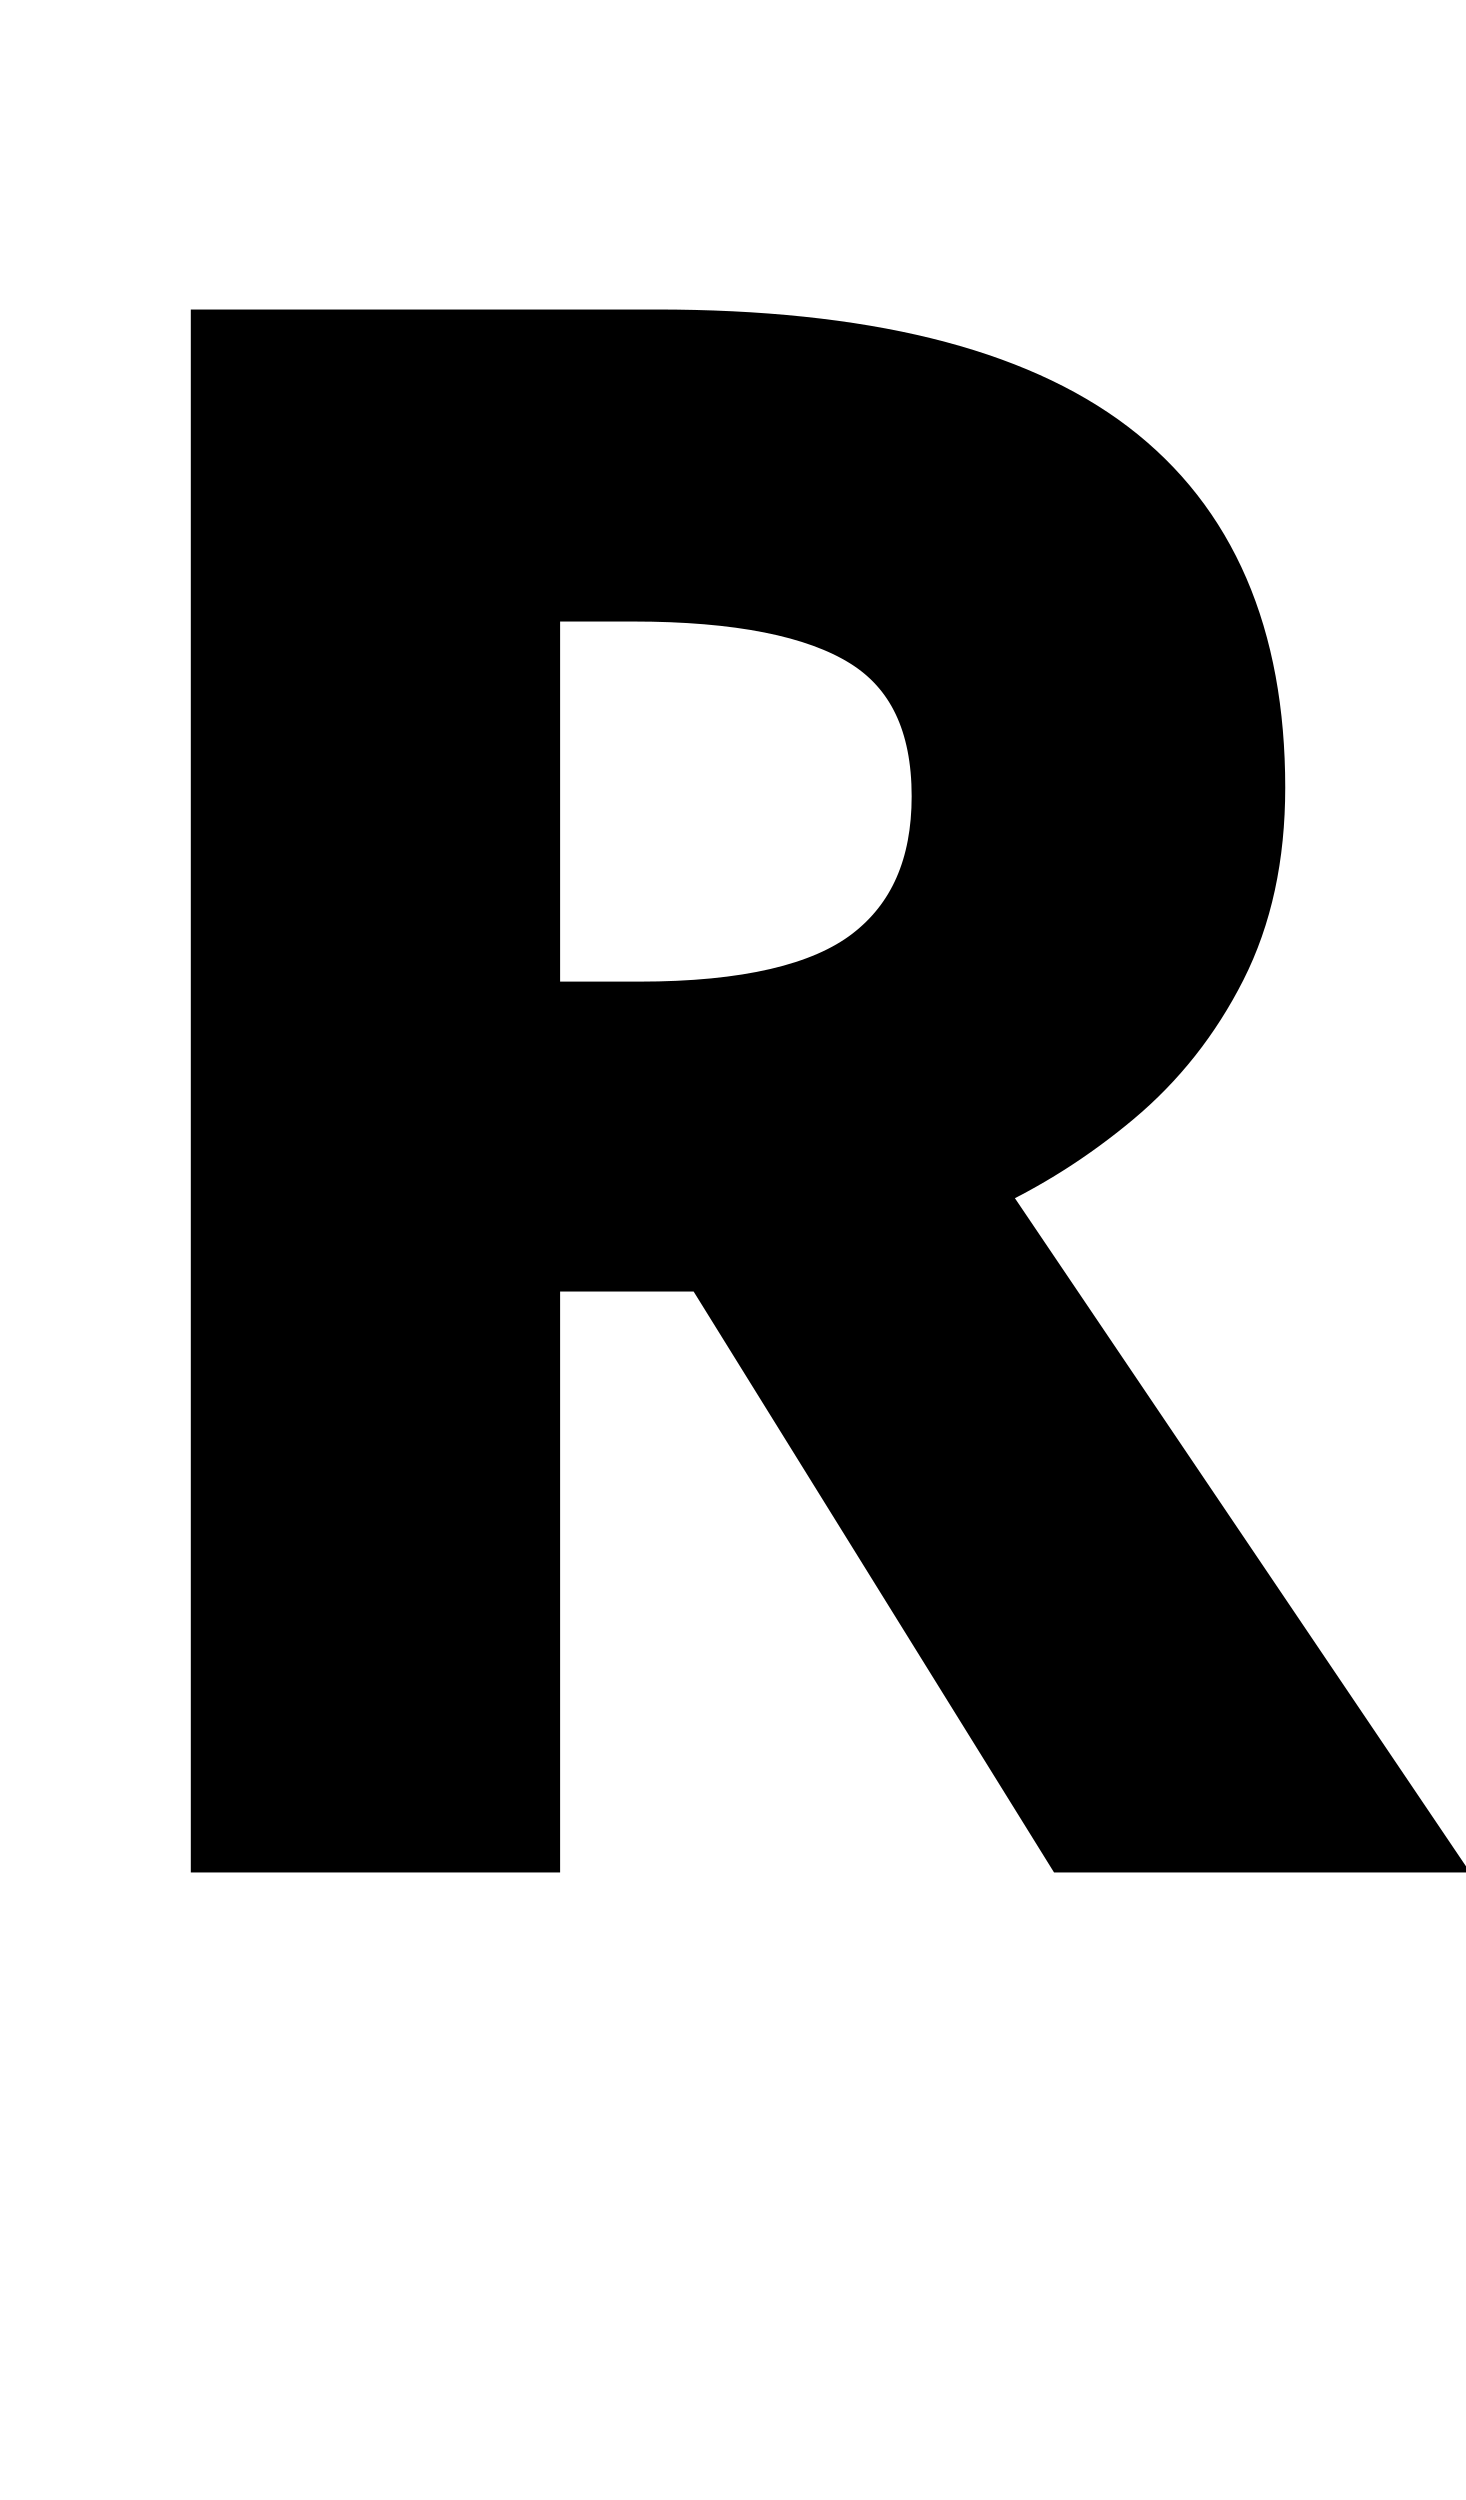
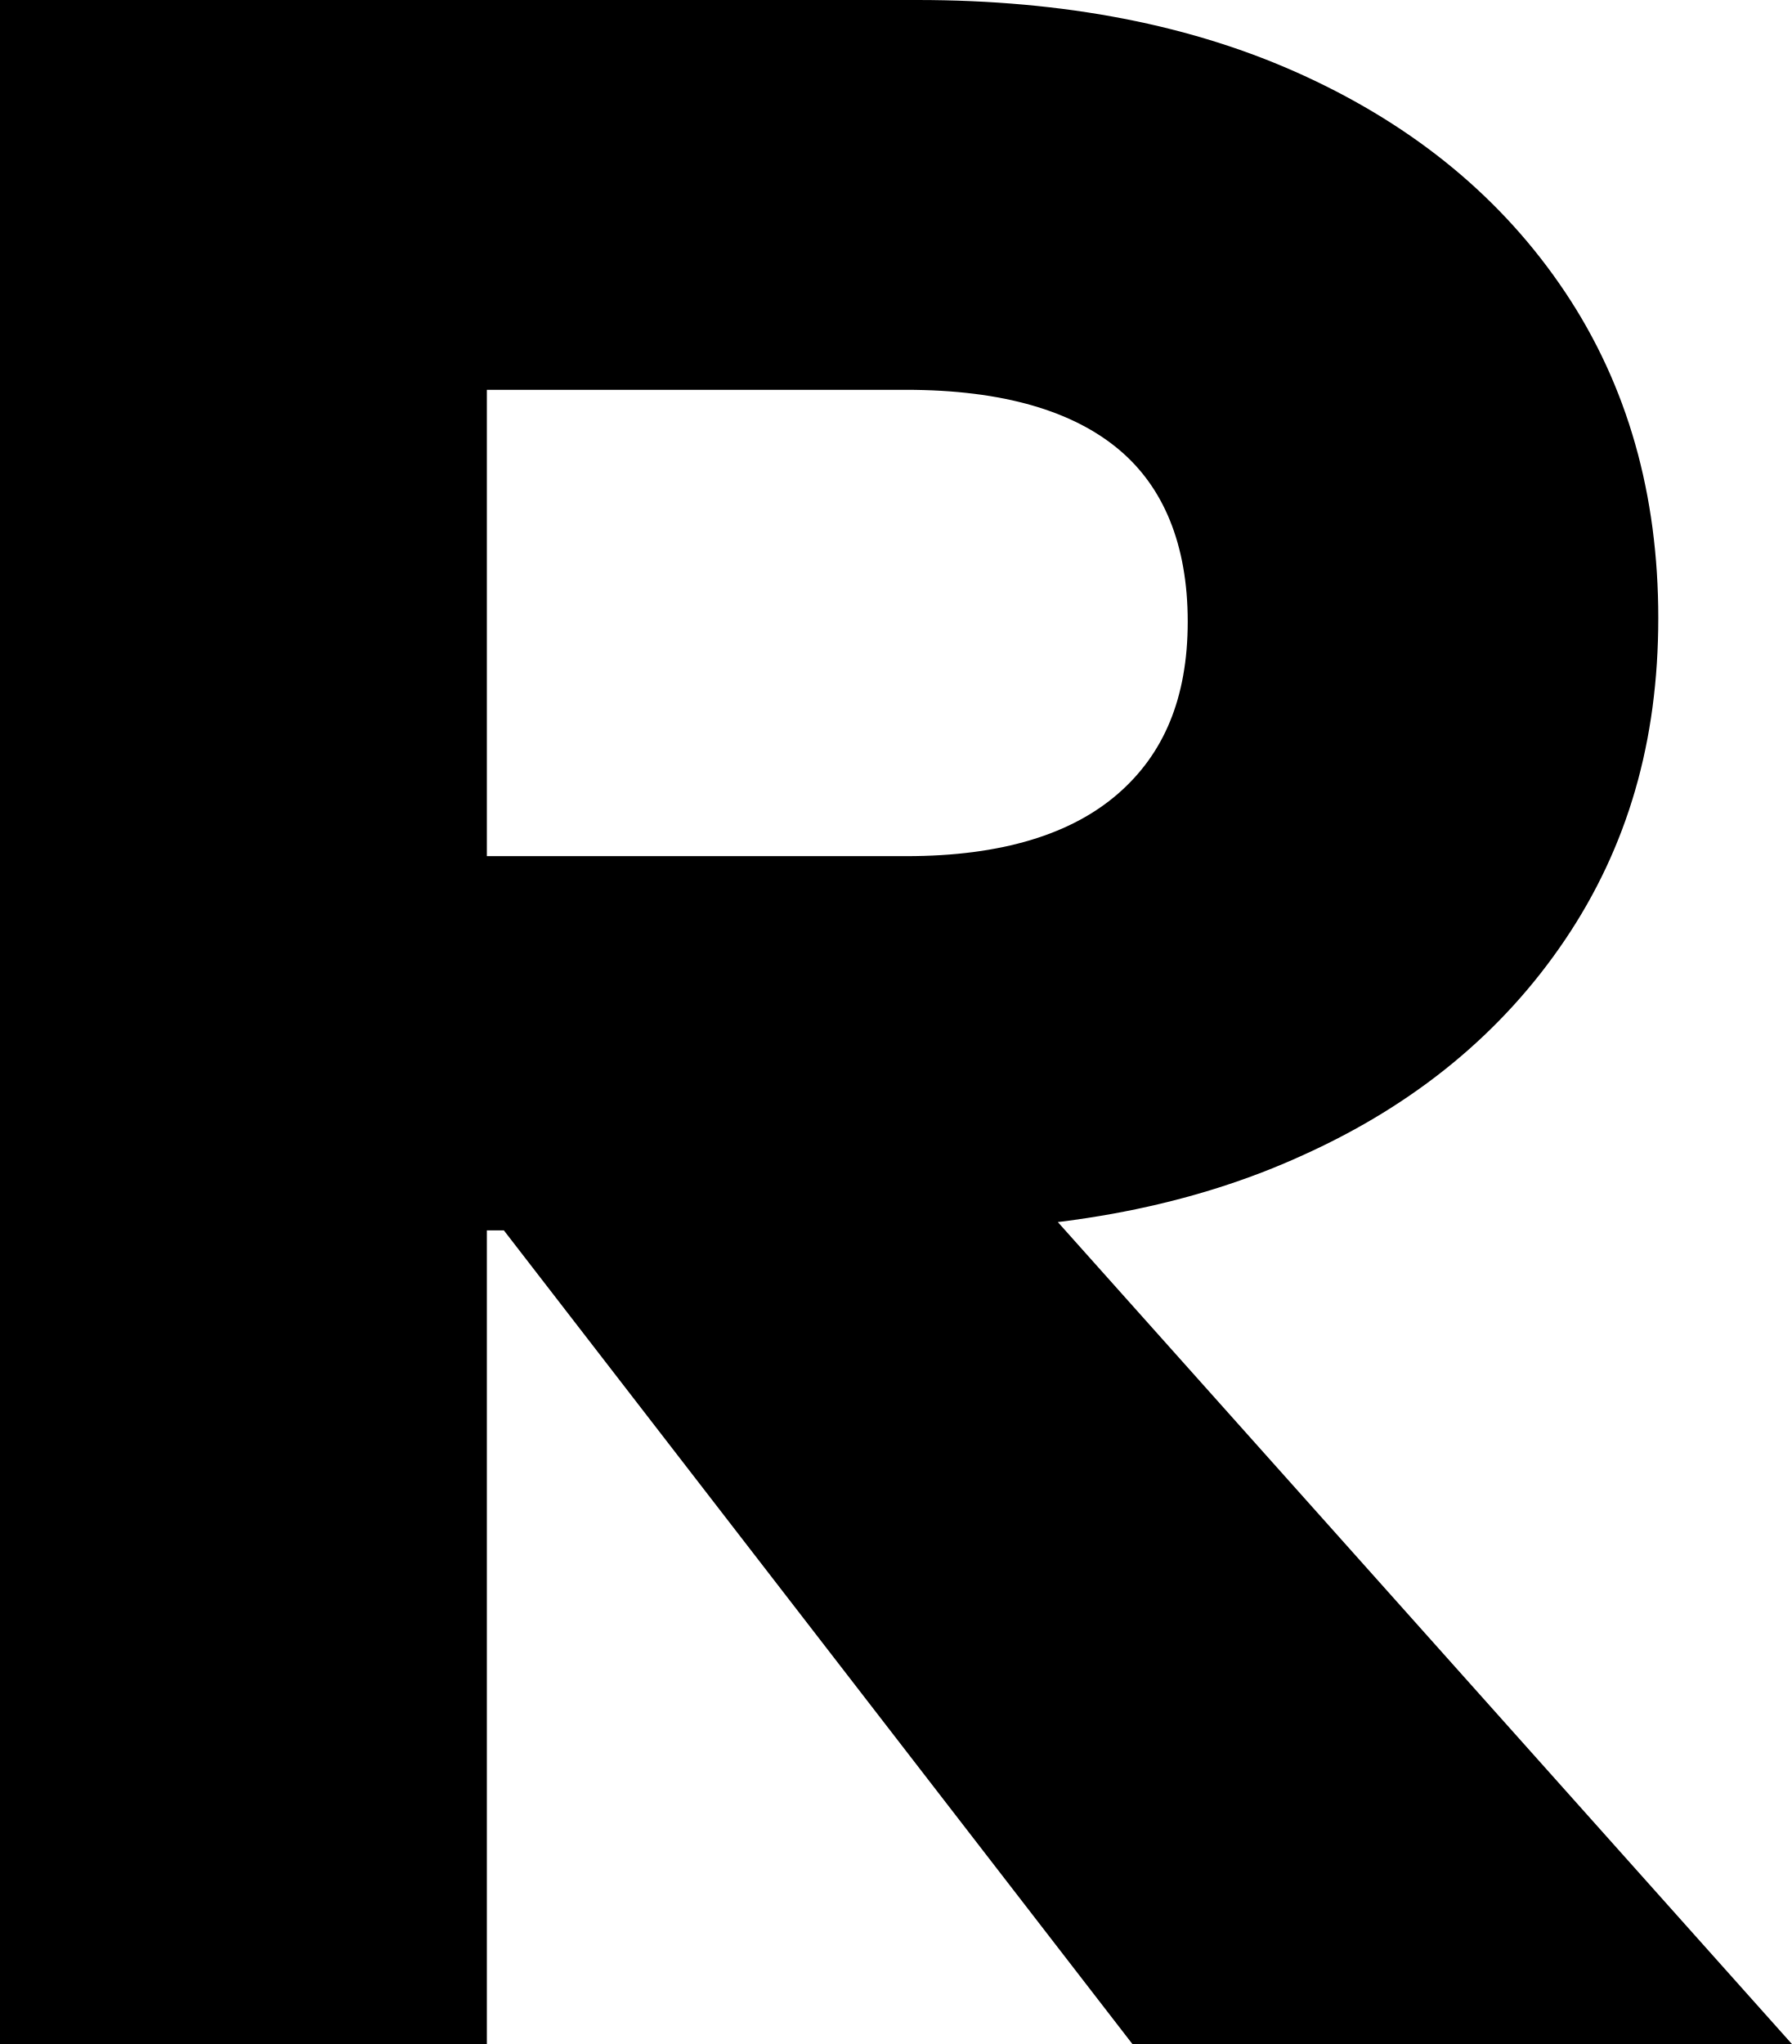
- <svg xmlns="http://www.w3.org/2000/svg" id="Layer_2" data-name="Layer 2" viewBox="0 0 268.21 457.57">
+ <svg xmlns="http://www.w3.org/2000/svg" id="Layer_2" version="1.1" viewBox="0 0 252.8 288.4">
  <defs>
    <style>
-       .cls-1 {
-         font-family: InstrumentSans-Bold, 'Instrument Sans';
-         font-size: 388.04px;
-         font-variation-settings: 'wdth' 100, 'wght' 700;
-         font-weight: 700;
+       .st0 {
+         isolation: isolate;
+       }
+ 
+       .st1 {
+         fill: none;
        stroke: #000;
        stroke-miterlimit: 10;
        stroke-width: 9px;
      }
    </style>
  </defs>
-   <g id="Layer_1-2" data-name="Layer 1">
-     <text class="cls-1" transform="translate(4.5 338.21)">
-       <tspan x="0" y="0">R</tspan>
-     </text>
+   <g id="Layer_1-2">
+     <g class="st0">
+       <g class="st0">
+         <path d="M4.5,283.9V4.5h124.9c20.2,0,37.8,3.4,52.8,10.3,15,6.9,26.6,16.5,34.9,28.9,8.3,12.4,12.4,26.9,12.4,43.5s-4.1,30.6-12.4,42.9c-8.3,12.3-19.9,21.9-34.9,28.7-15,6.9-32.6,10.3-52.8,10.3H51.8v-43.8h76.1c14.2,0,25.2-3.3,32.8-9.9,7.6-6.6,11.4-15.8,11.4-27.7s-3.8-21.4-11.3-27.7c-7.5-6.3-18.5-9.5-33-9.5h-63.6v233.6H4.5ZM162,283.9L49.9,138.8h63.3l129.6,145.1h-80.7Z" />
+       </g>
+       <g class="st0">
+         <path class="st1" d="M4.5,283.9V4.5h124.9c20.2,0,37.8,3.4,52.8,10.3,15,6.9,26.6,16.5,34.9,28.9,8.3,12.4,12.4,26.9,12.4,43.5s-4.1,30.6-12.4,42.9c-8.3,12.3-19.9,21.9-34.9,28.7-15,6.9-32.6,10.3-52.8,10.3H51.8v-43.8h76.1c14.2,0,25.2-3.3,32.8-9.9,7.6-6.6,11.4-15.8,11.4-27.7s-3.8-21.4-11.3-27.7c-7.5-6.3-18.5-9.5-33-9.5h-63.6v233.6H4.5ZM162,283.9L49.9,138.8h63.3l129.6,145.1h-80.7Z" />
+       </g>
+     </g>
  </g>
</svg>
